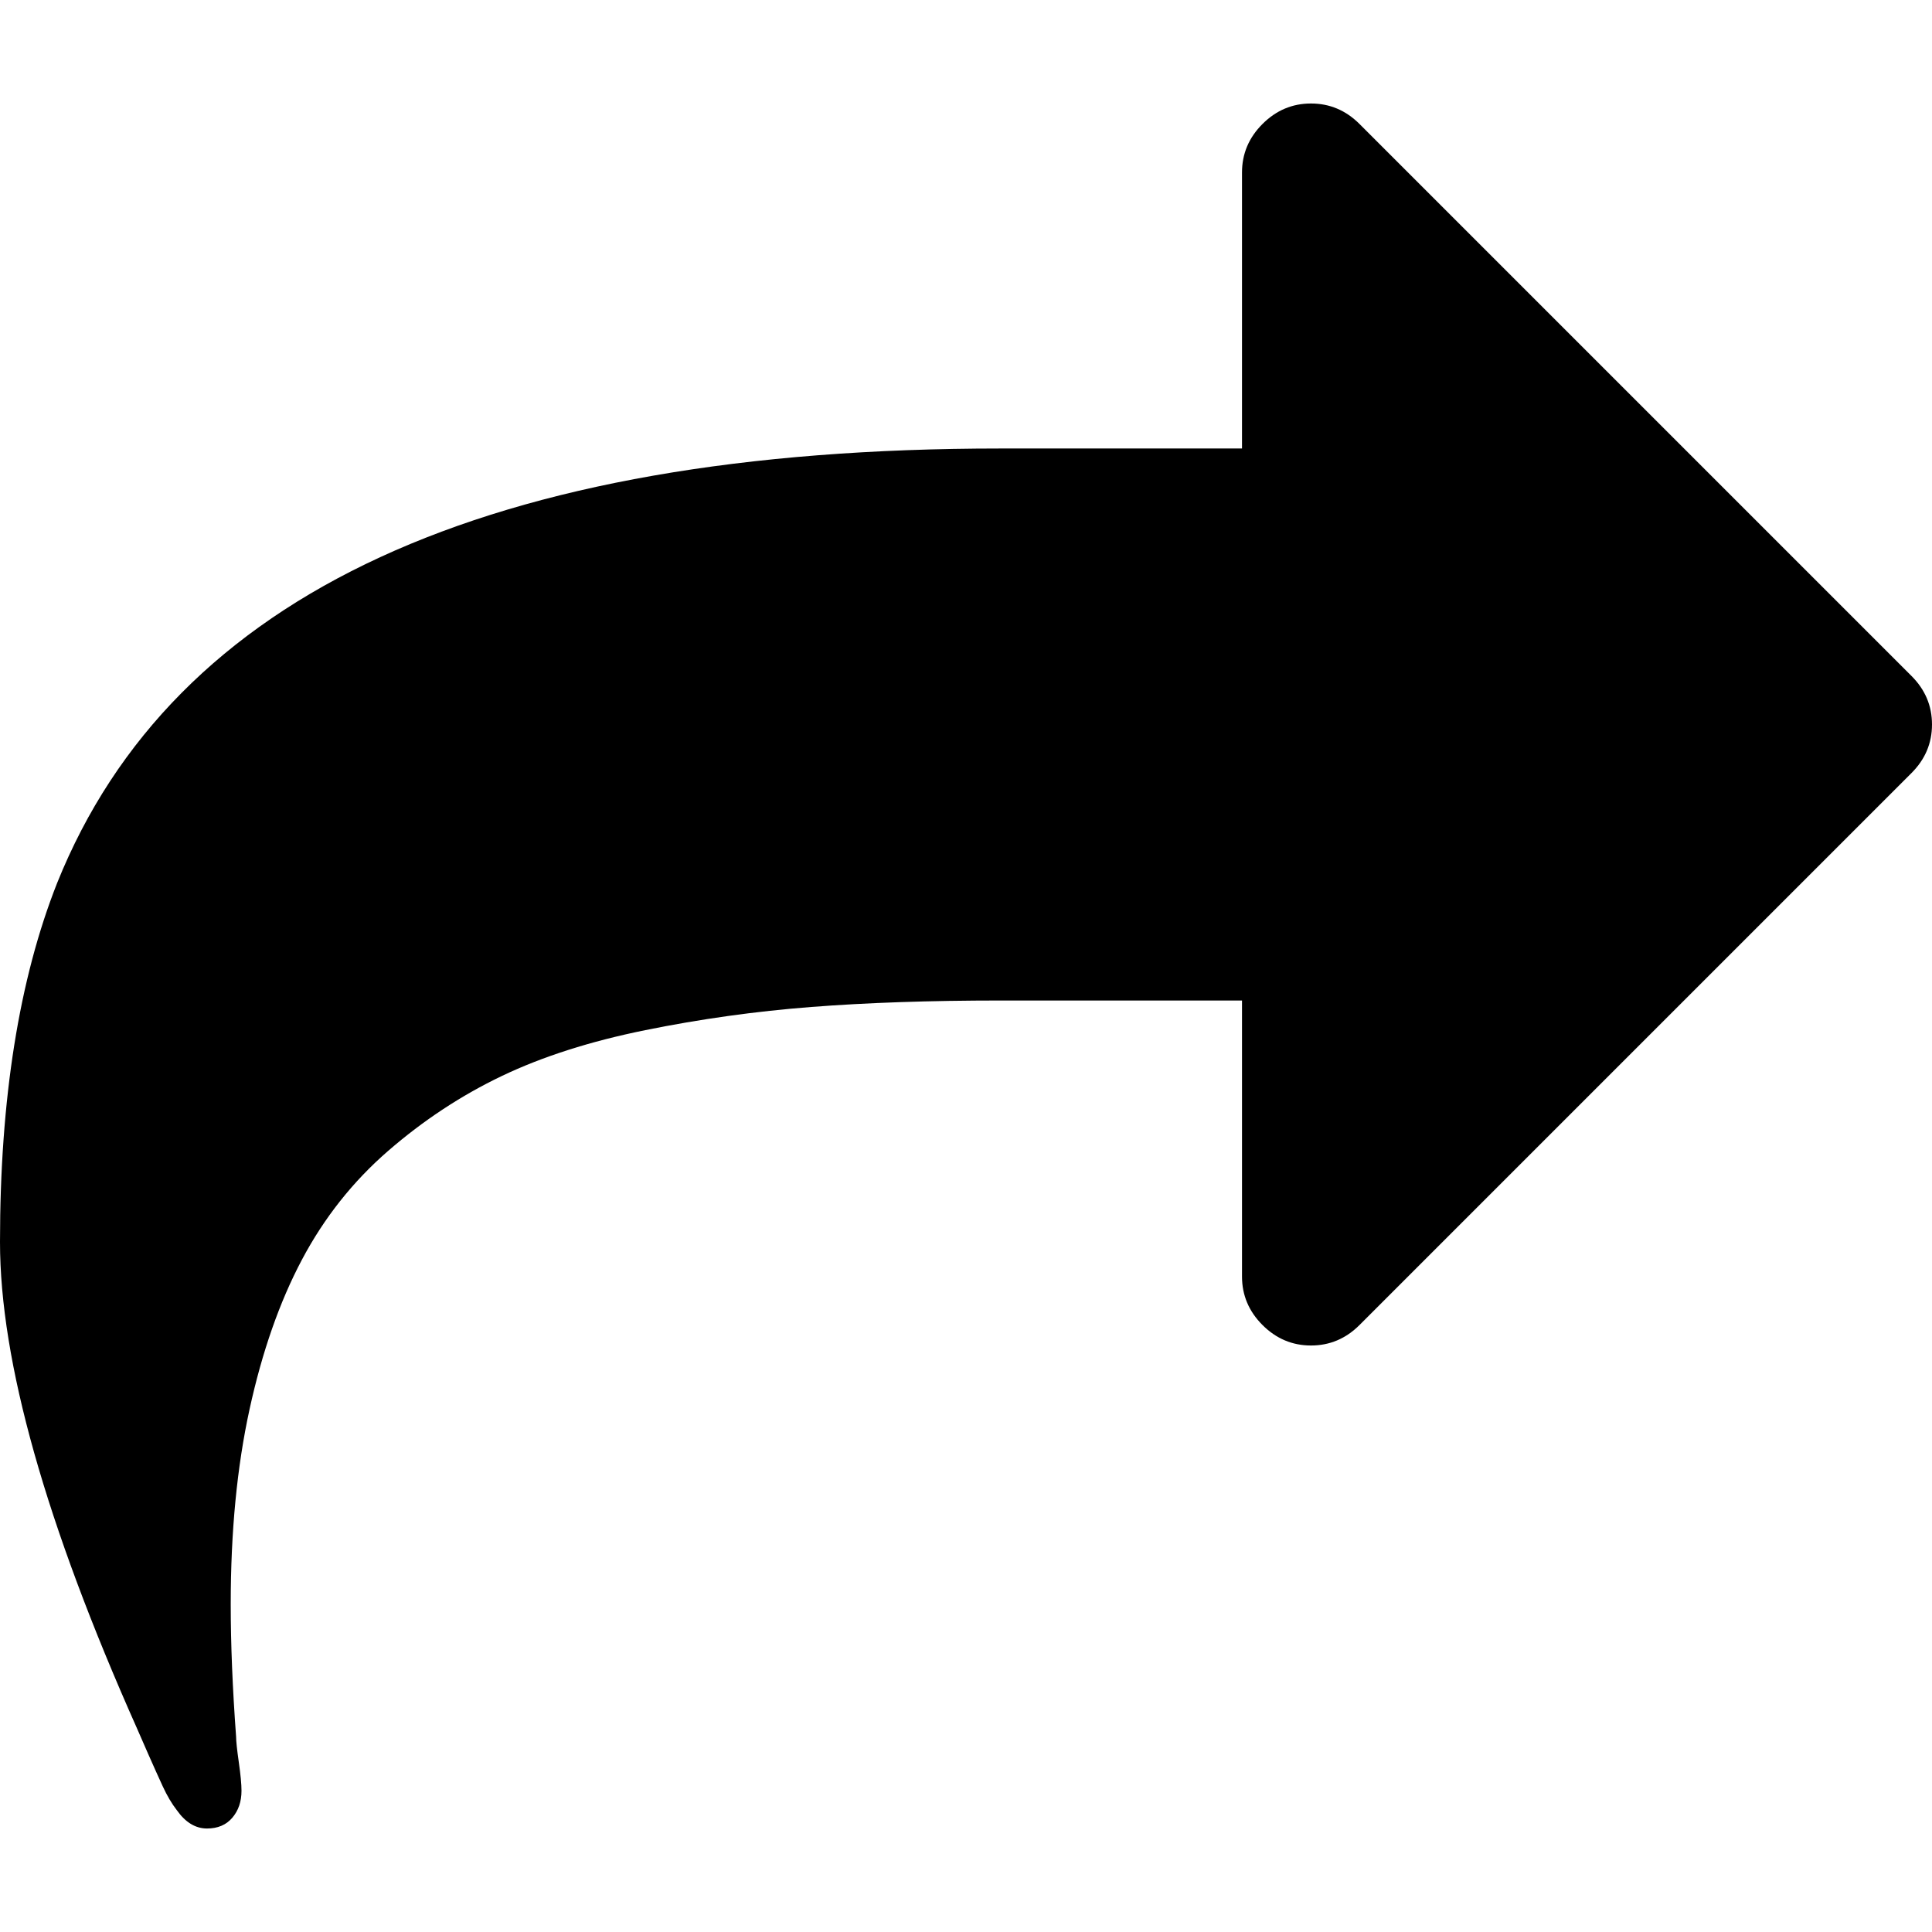
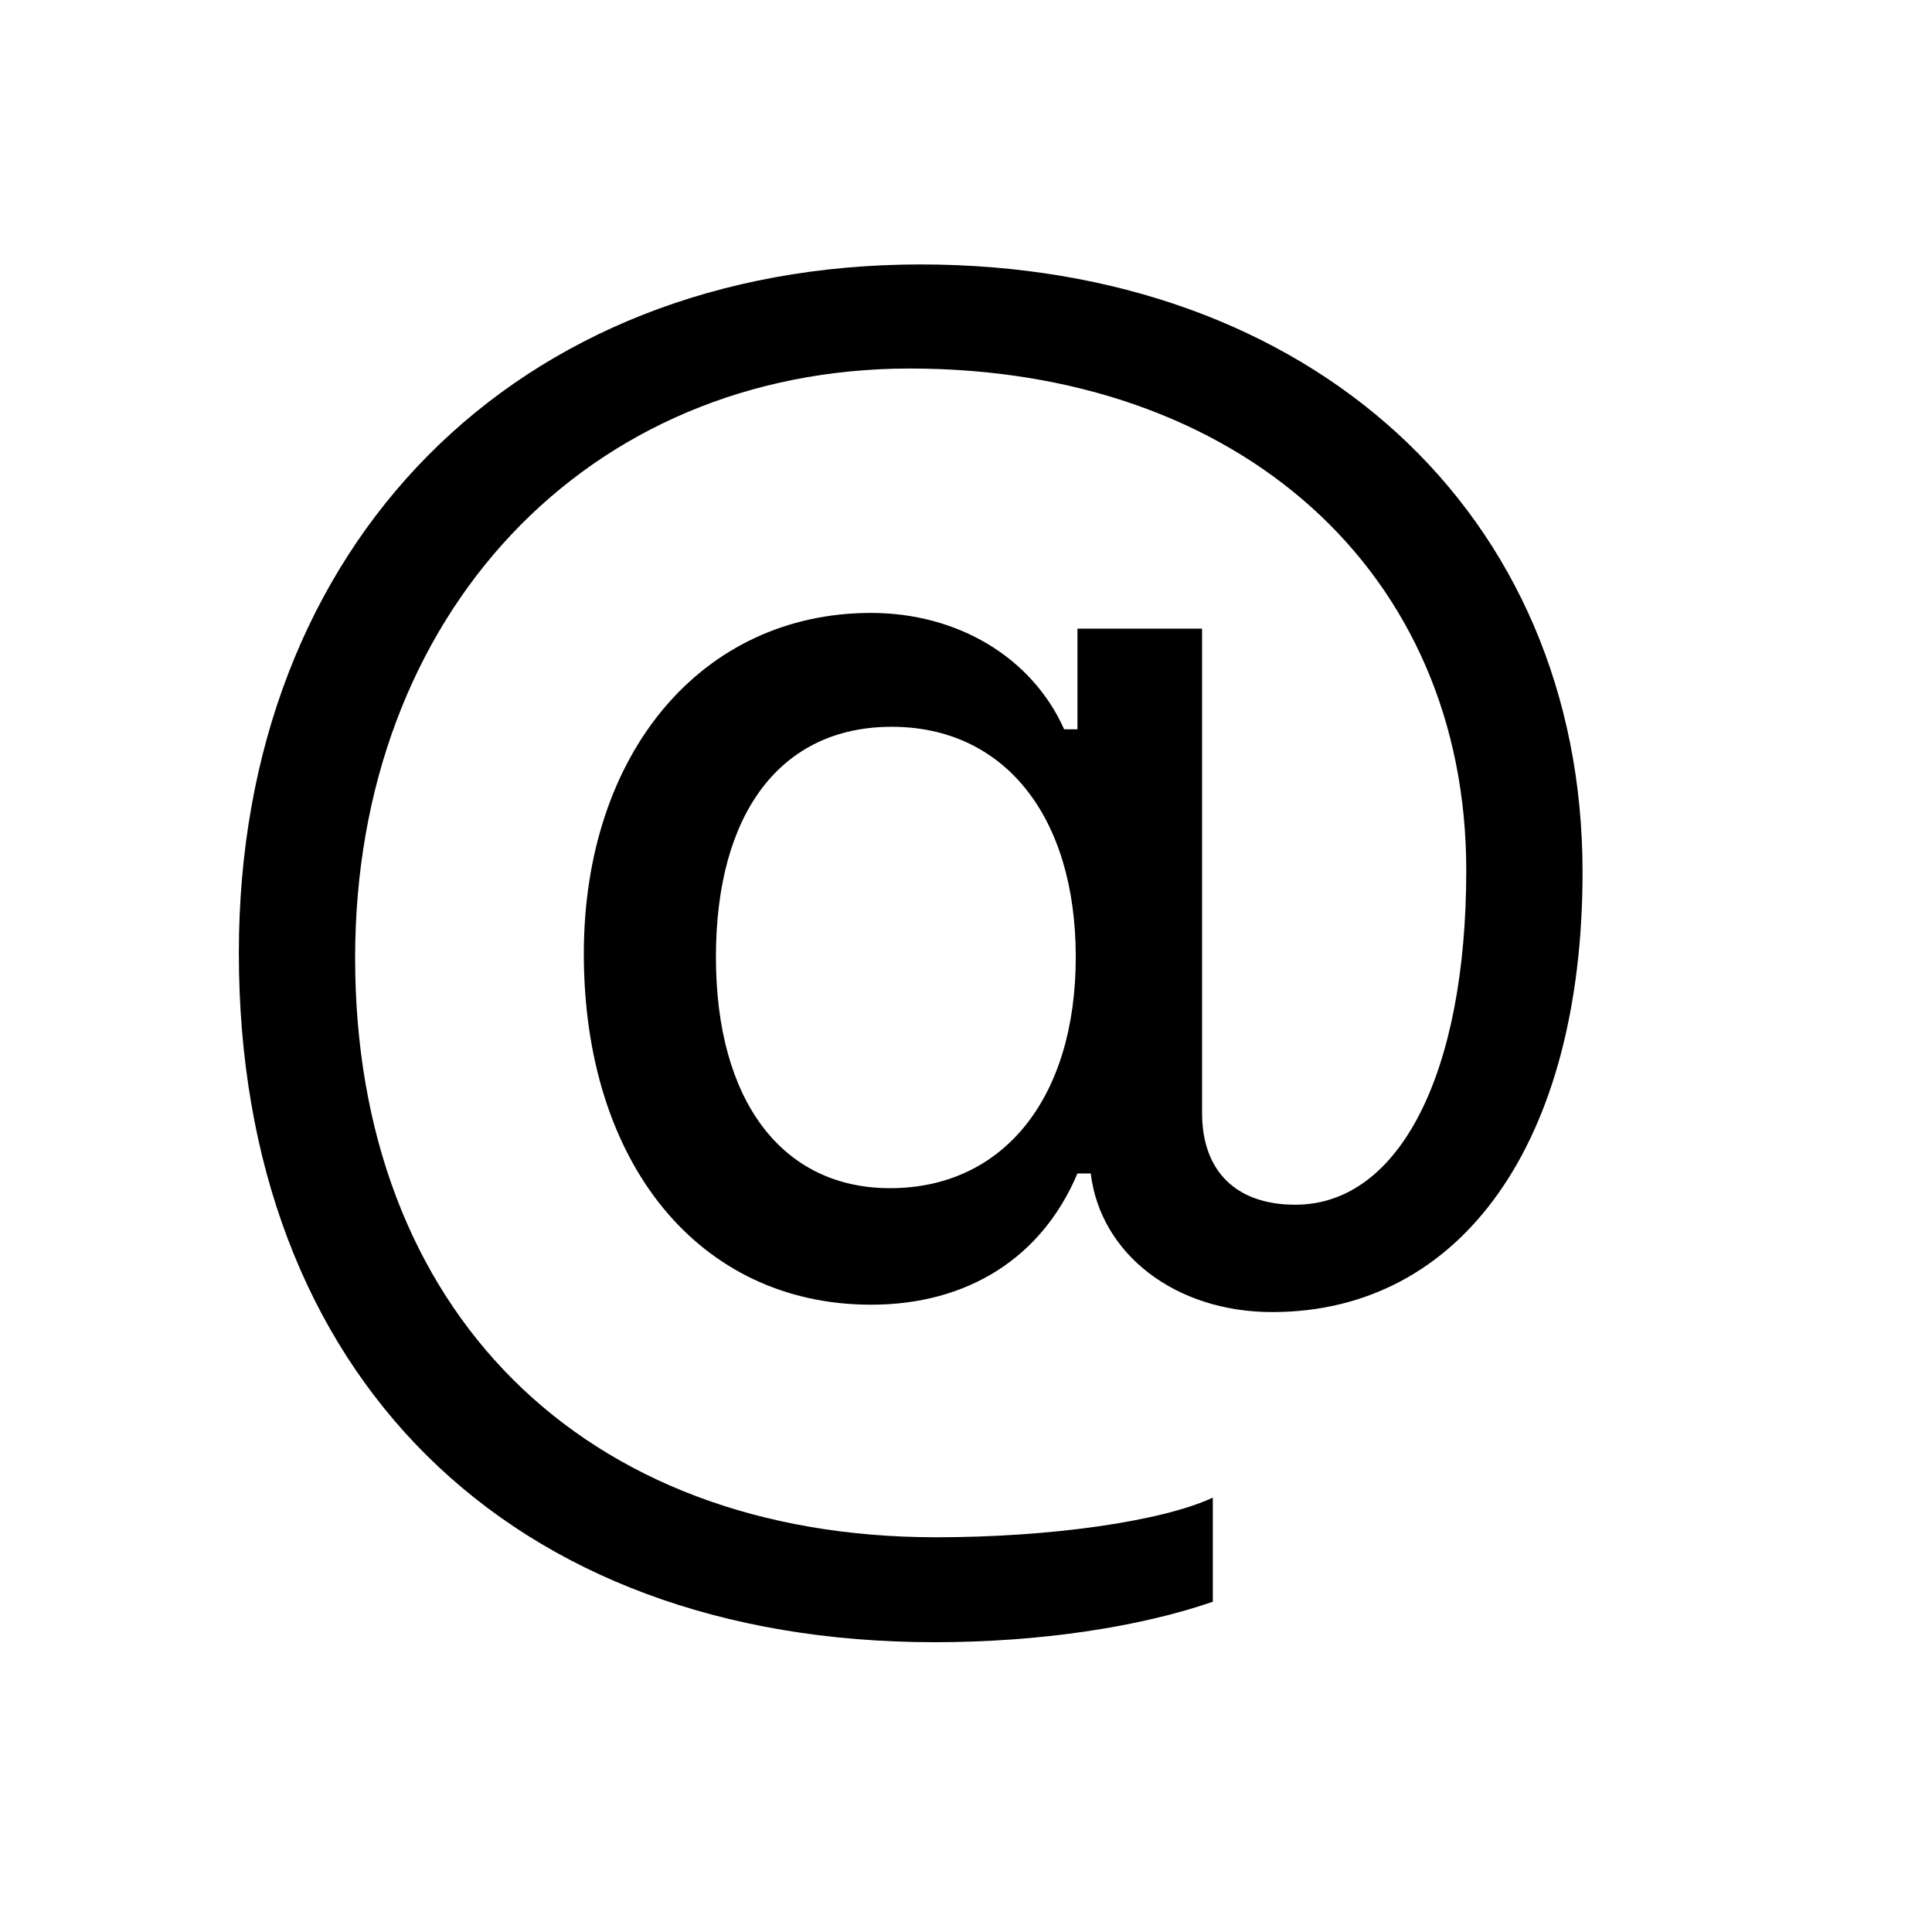
- <svg xmlns="http://www.w3.org/2000/svg" version="1.1" id="Layer_1" x="0px" y="0px" width="512px" height="512px" viewBox="0 0 512 512" enable-background="new 0 0 512 512" xml:space="preserve">
-   <path d="M512,192c0,4.952-1.81,9.238-5.429,12.857L360.286,351.143c-3.619,3.619-7.905,5.429-12.857,5.429  c-4.953,0-9.238-1.81-12.857-5.429s-5.428-7.904-5.428-12.856v-73.144h-64c-18.667,0-35.381,0.571-50.143,1.715  c-14.762,1.143-29.429,3.19-44,6.143s-27.238,7-38,12.143c-10.762,5.144-20.81,11.763-30.143,19.857  c-9.333,8.095-16.952,17.714-22.857,28.857C74.095,345,69.476,358.19,66.143,373.429c-3.333,15.238-5,32.477-5,51.714  c0,10.477,0.476,22.19,1.428,35.144c0,1.143,0.238,3.381,0.714,6.714S64,472.857,64,474.571c0,2.857-0.81,5.238-2.429,7.143  c-1.619,1.905-3.857,2.857-6.714,2.857c-3.047,0-5.714-1.619-8-4.857c-1.333-1.714-2.571-3.809-3.714-6.285  c-1.143-2.477-2.429-5.334-3.857-8.571c-1.429-3.238-2.429-5.524-3-6.857C12.095,403.714,0,360.762,0,329.143  C0,291.238,5.047,259.523,15.143,234c30.857-76.762,114.19-115.143,250-115.143h64V45.714c0-4.952,1.809-9.238,5.428-12.856  c3.619-3.619,7.905-5.429,12.857-5.429c4.952,0,9.238,1.81,12.857,5.429l146.286,146.285C510.19,182.762,512,187.048,512,192z" />
+ <svg xmlns="http://www.w3.org/2000/svg" width="16" height="16" fill="currentColor" class="bi bi-at" viewBox="0 0 16 16">
+   <path d="M13.106 7.222c0-2.967-2.249-5.032-5.482-5.032-3.35 0-5.646 2.318-5.646 5.702 0 3.493 2.235 5.708 5.762 5.708.862 0 1.689-.123 2.304-.335v-.862c-.43.199-1.354.328-2.29.328-2.926 0-4.813-1.88-4.813-4.798 0-2.844 1.921-4.881 4.594-4.881 2.735 0 4.608 1.688 4.608 4.156 0 1.682-.554 2.769-1.416 2.769-.492 0-.772-.28-.772-.76V5.206H8.923v.834h-.11c-.266-.595-.881-.964-1.6-.964-1.4 0-2.378 1.162-2.378 2.823 0 1.737.957 2.906 2.379 2.906.8 0 1.415-.39 1.709-1.087h.11c.081.67.703 1.148 1.503 1.148 1.572 0 2.57-1.415 2.57-3.643zm-7.177.704c0-1.197.54-1.907 1.456-1.907.93 0 1.524.738 1.524 1.907S8.308 9.84 7.371 9.84c-.895 0-1.442-.725-1.442-1.914z" />
</svg>
